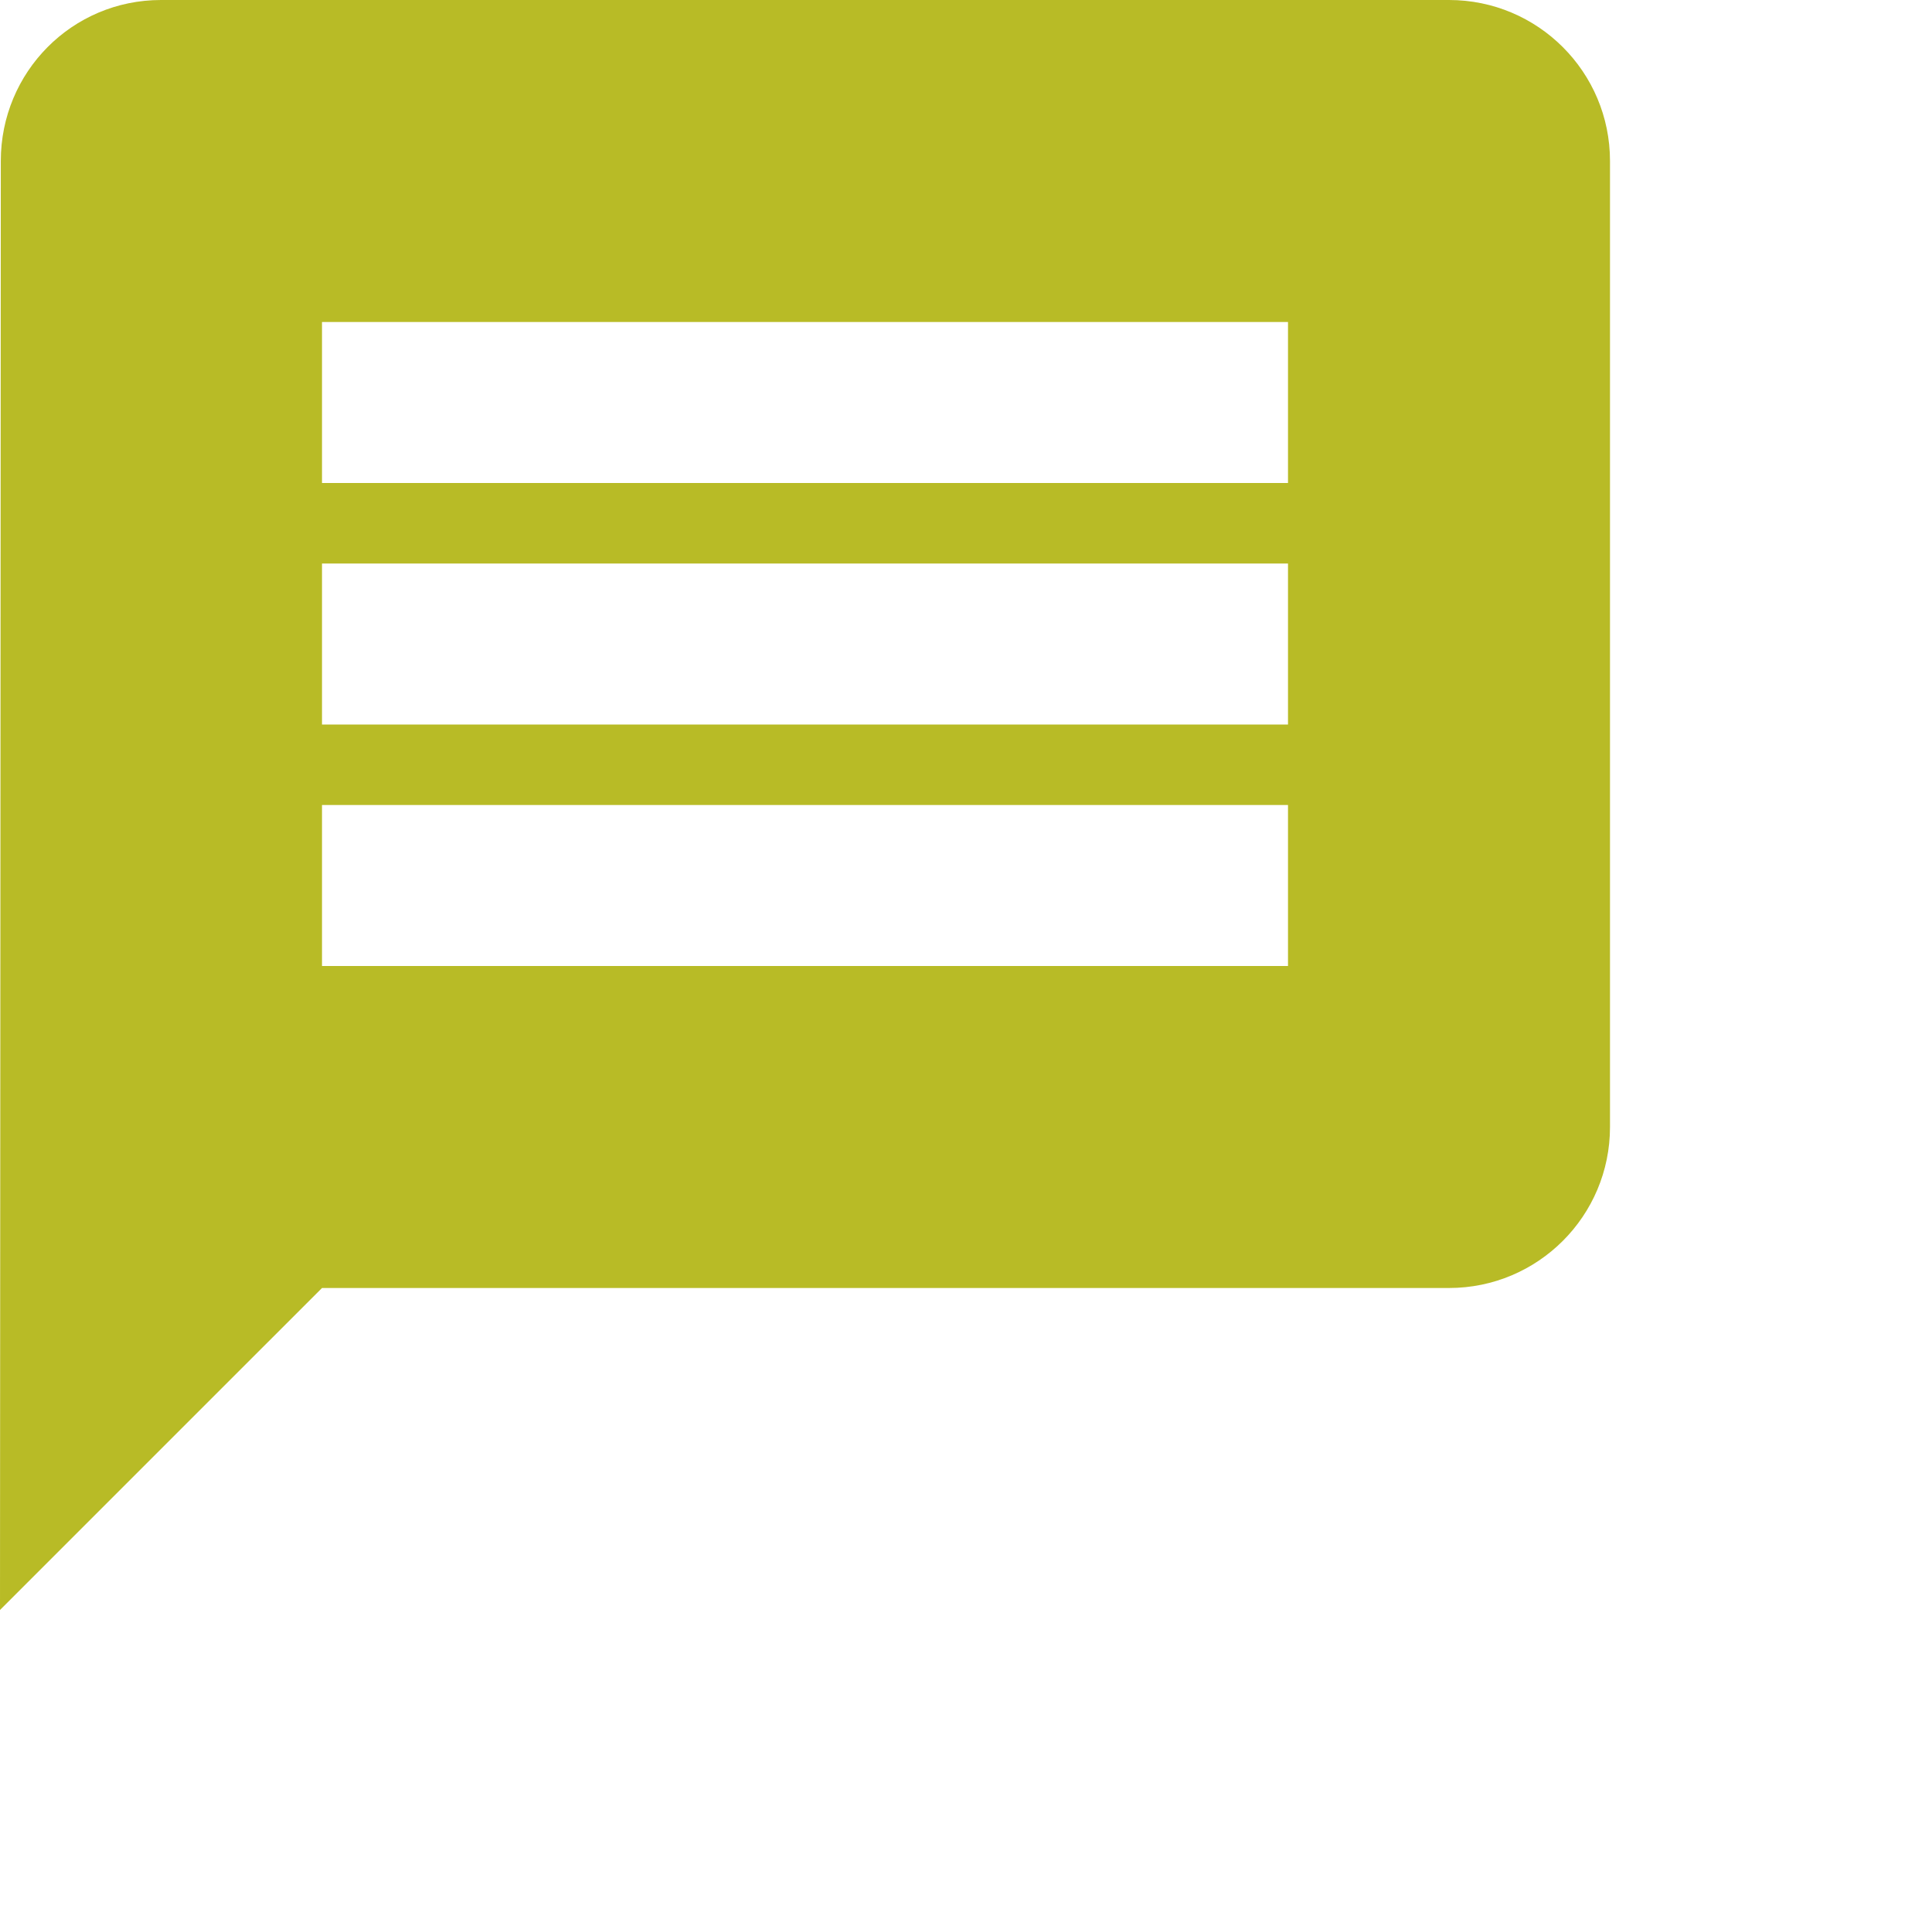
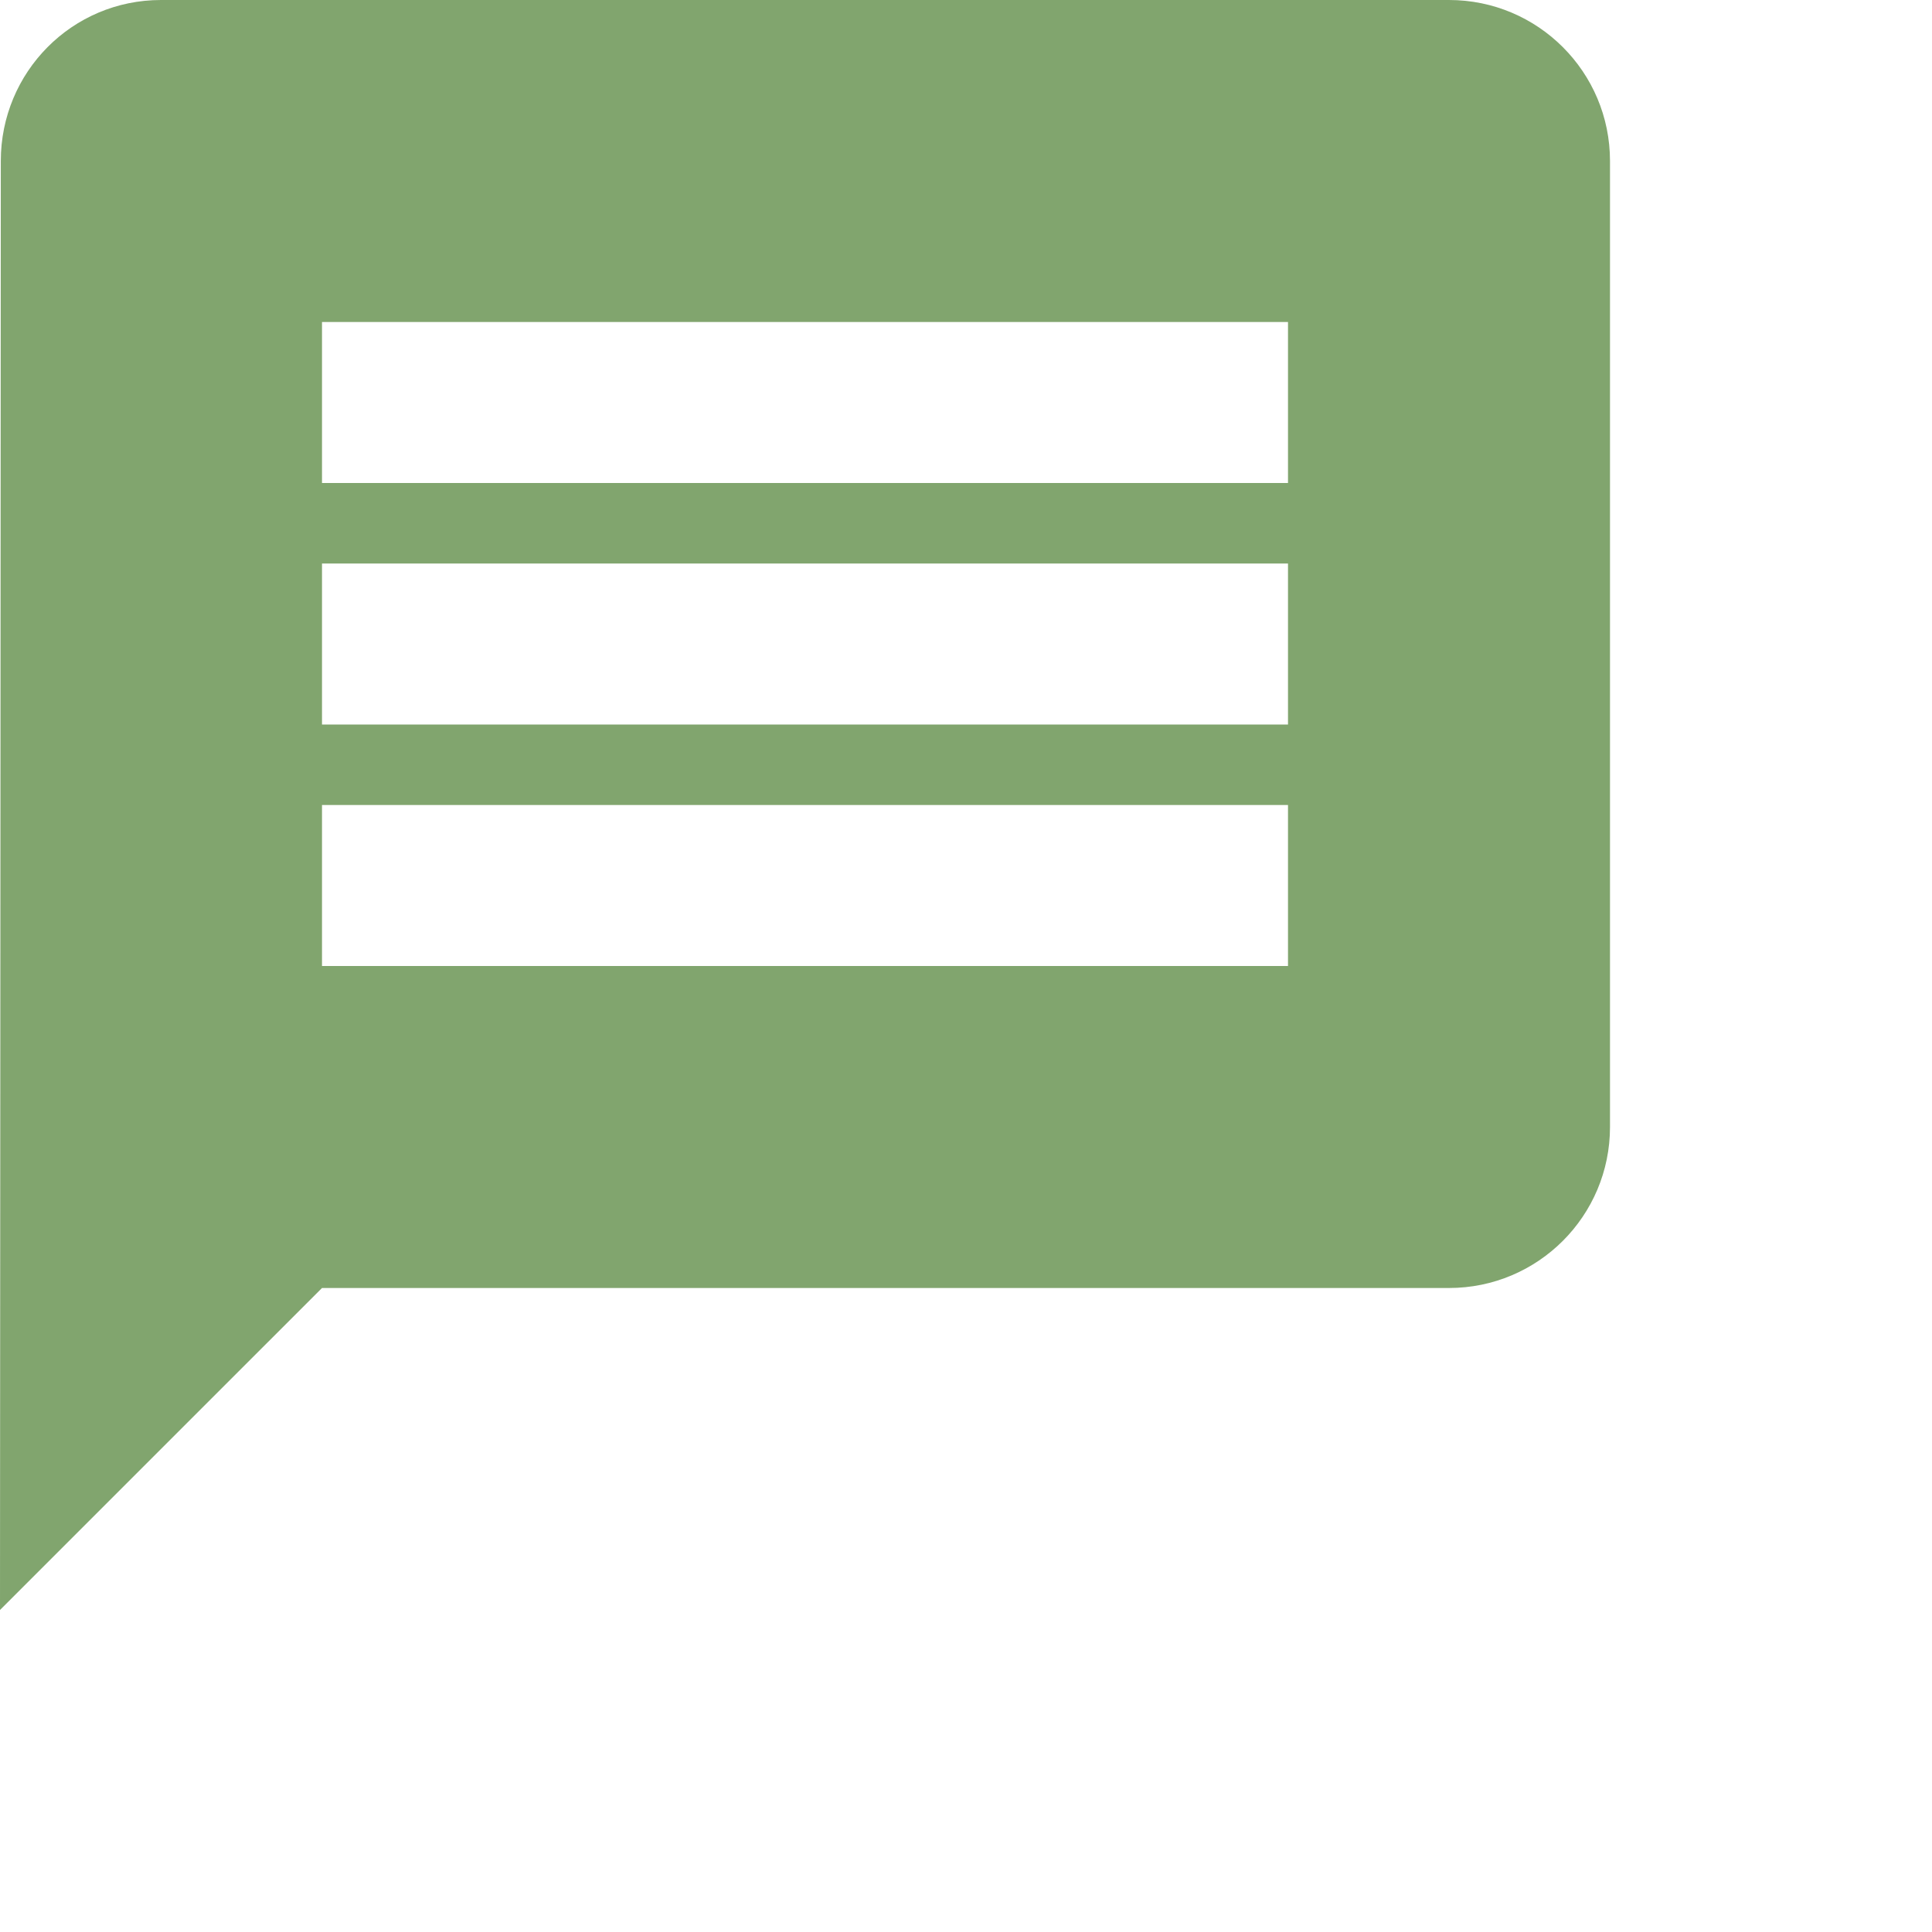
- <svg fill="#b8bb26" viewBox="0 0 48 48">
+ <svg fill="#81A56E" viewBox="0 0 48 48">
  <path d="m36 0h-32c-2.21 0-3.98 1.79-3.98 4l-.02 36 8-8h28c2.21 0 4-1.79 4-4v-24c0-2.21-1.79-4-4-4m-4 24h-24v-4h24v4zm0-6h-24v-4h24v4m0-6h-24v-4h24v4" />
</svg>
